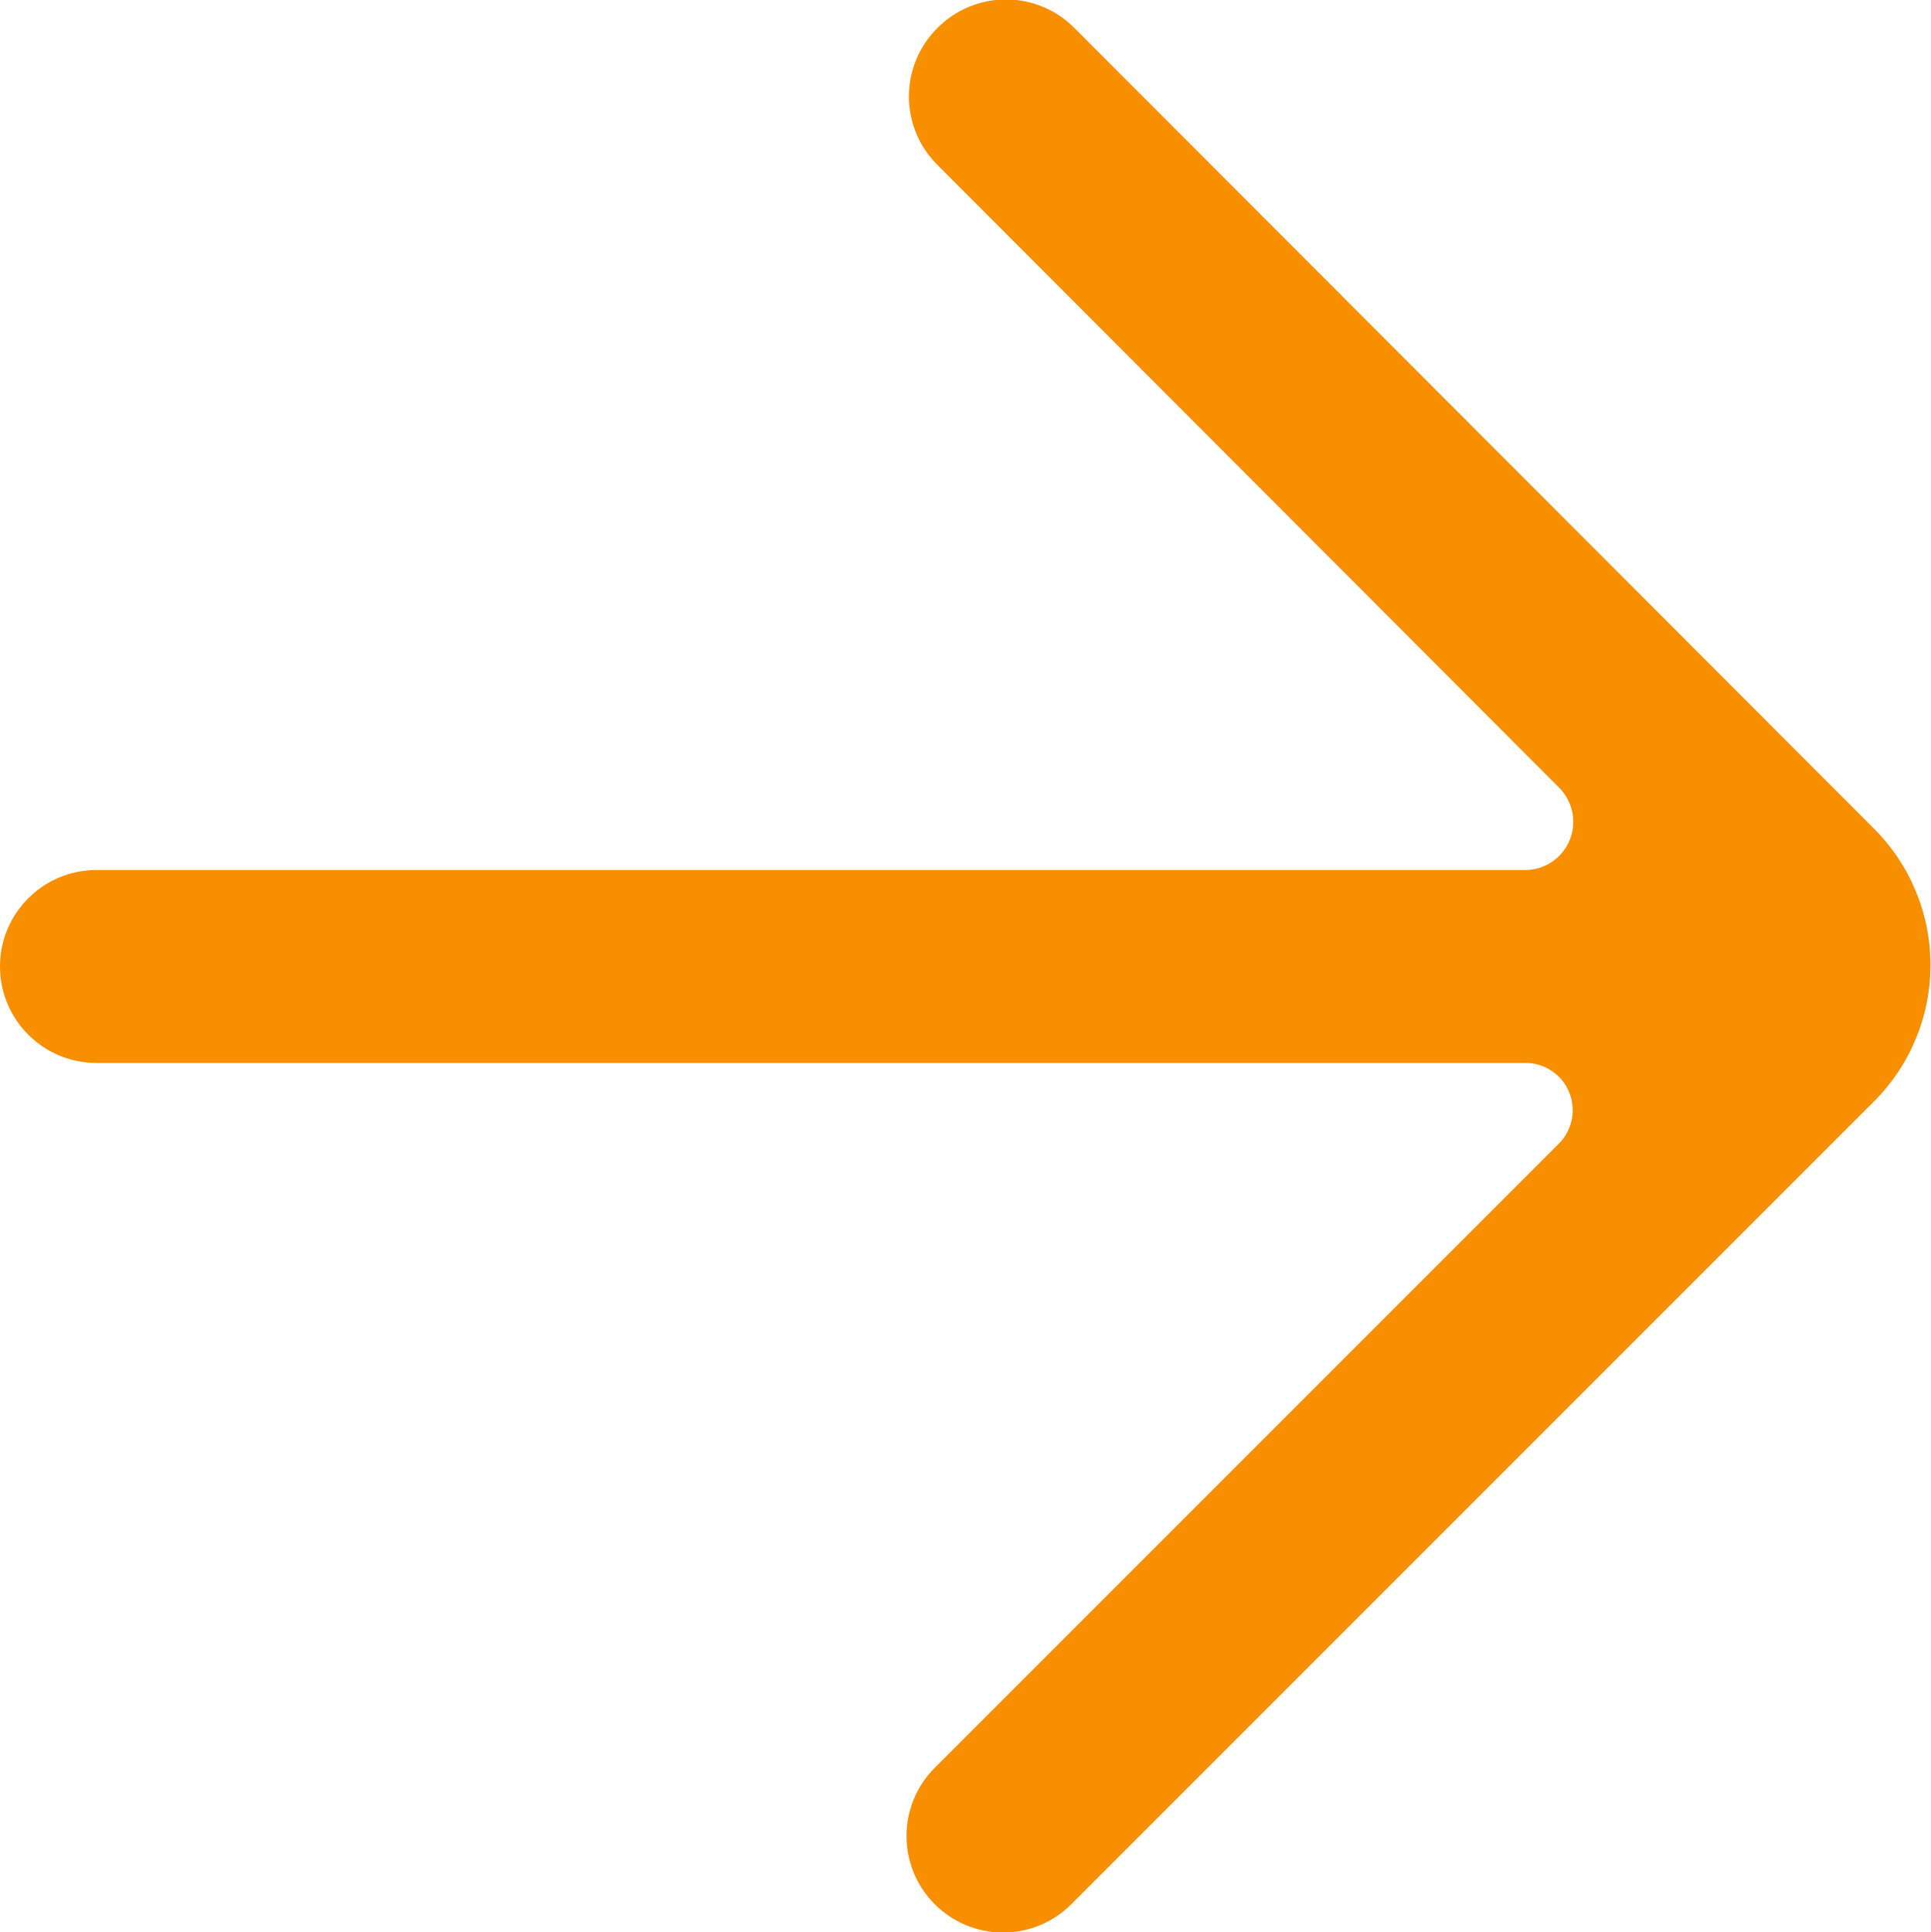
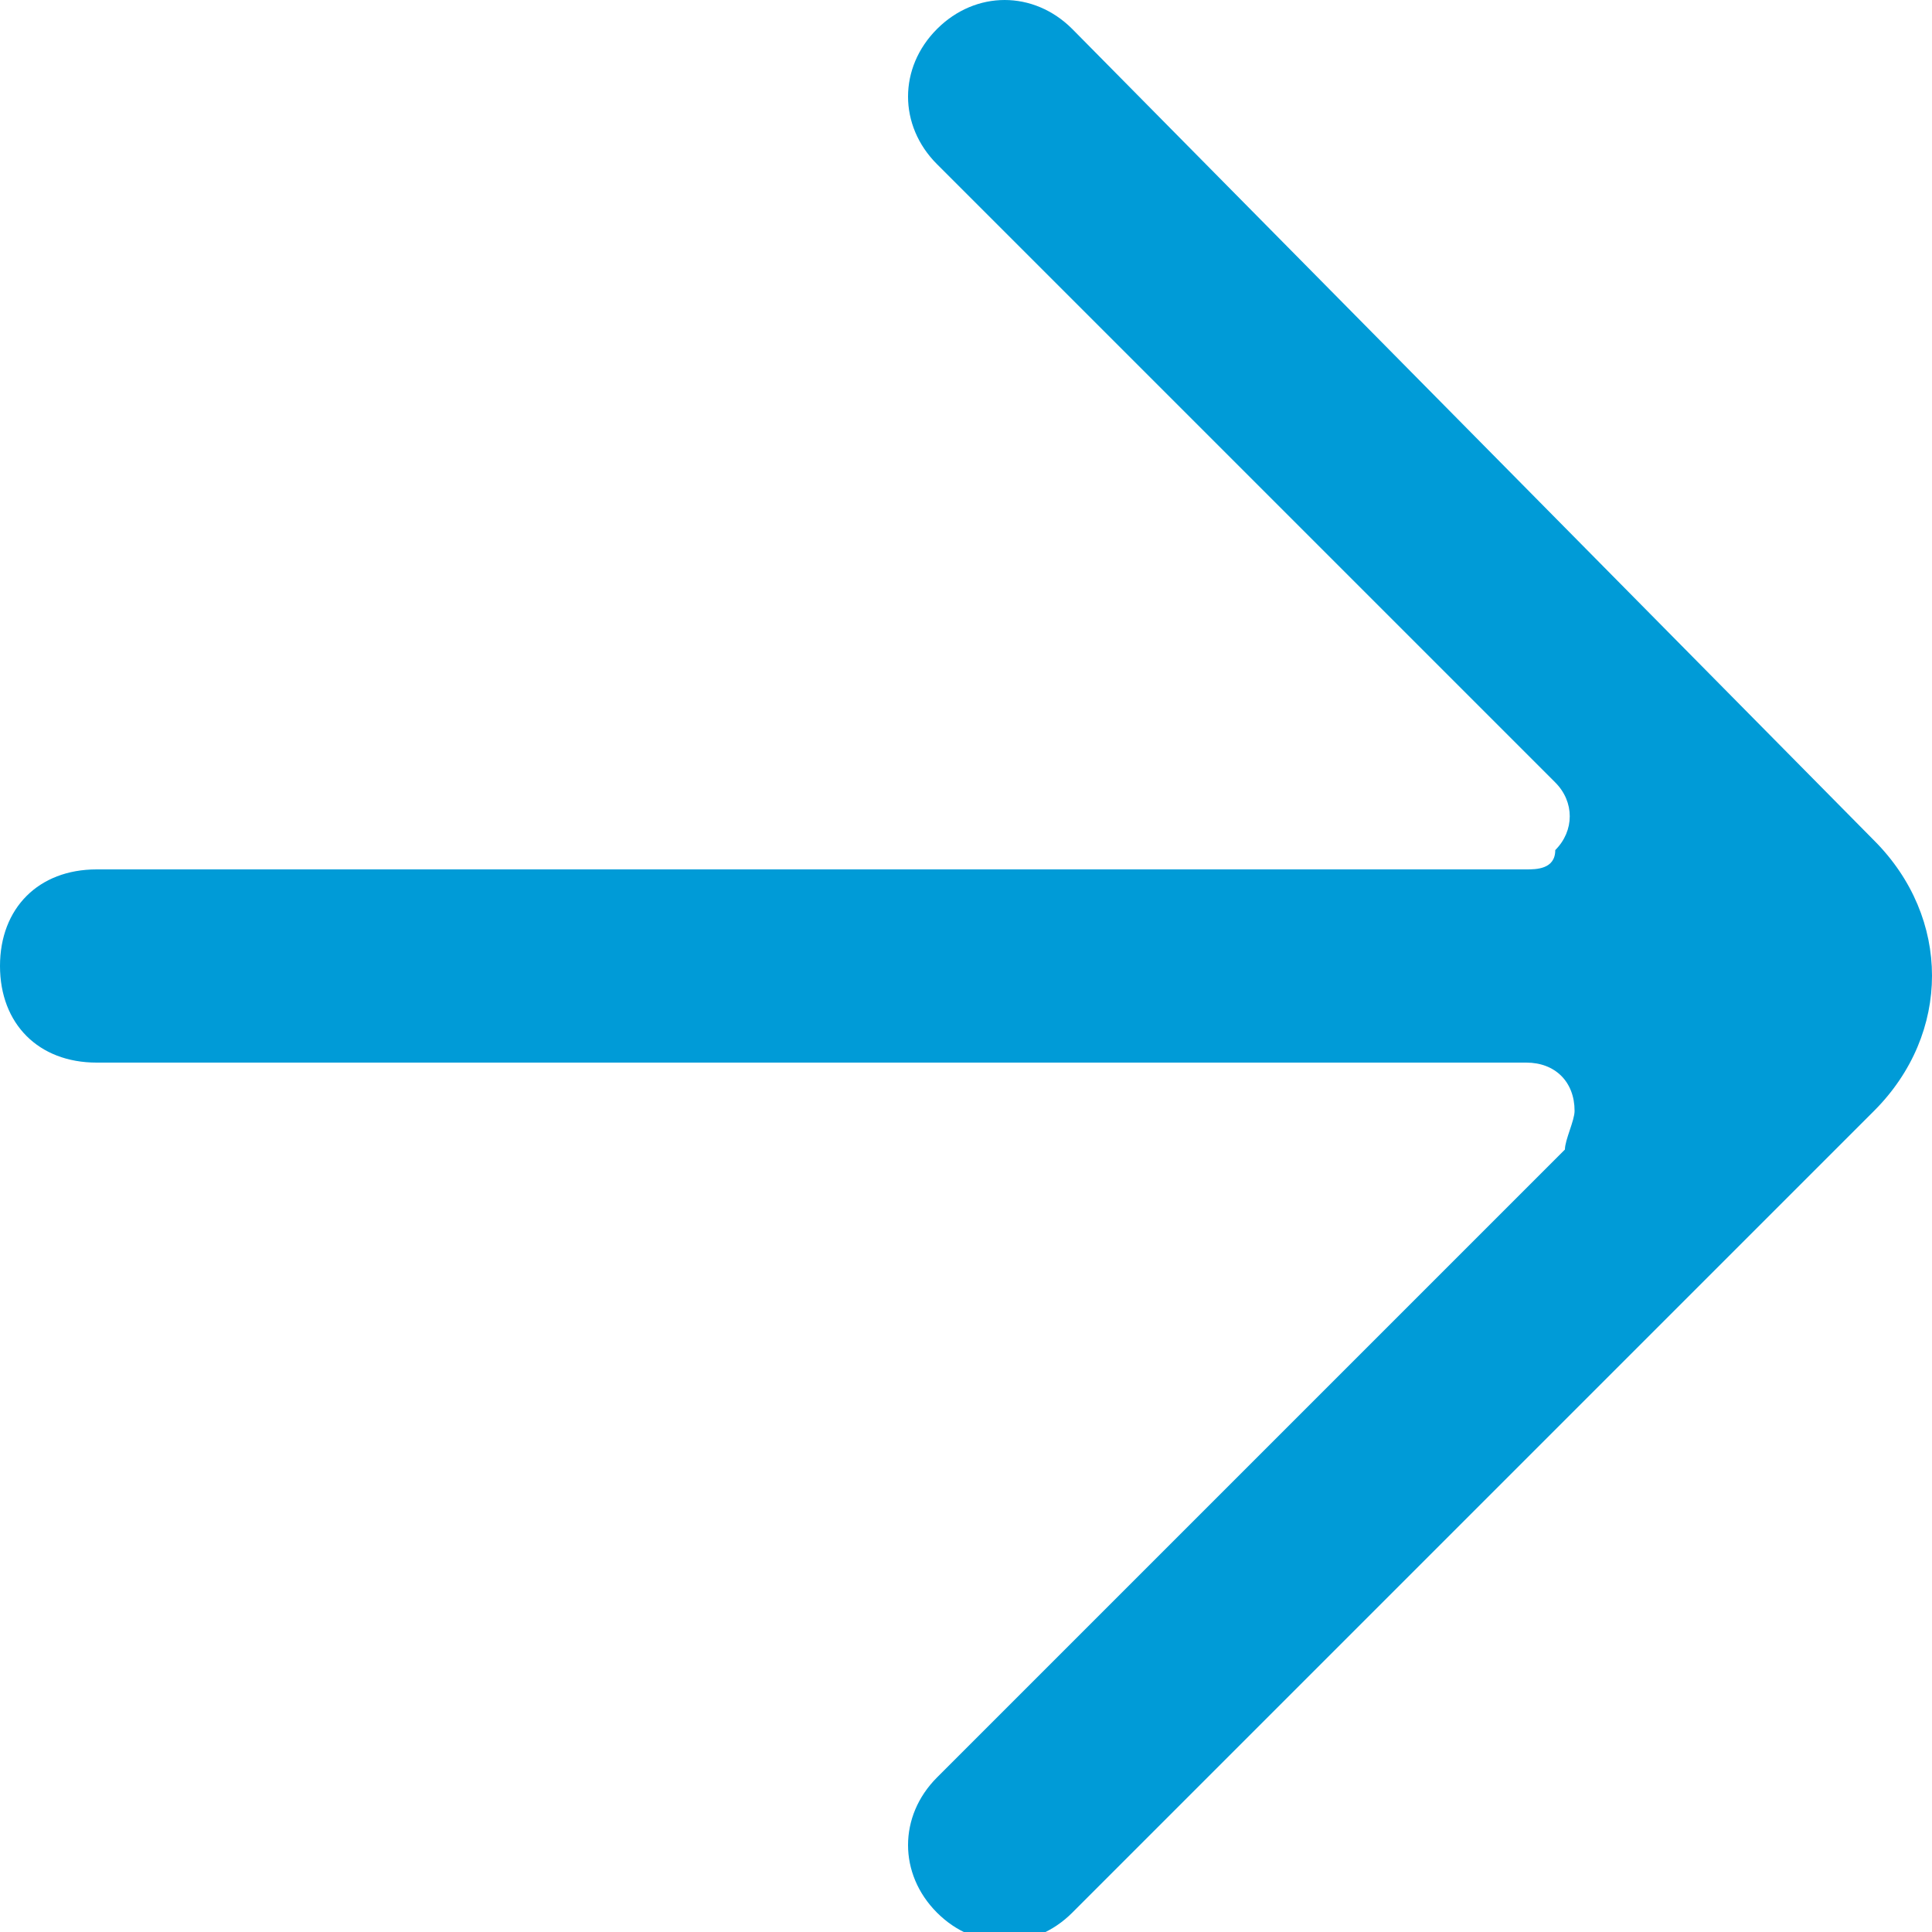
- <svg xmlns="http://www.w3.org/2000/svg" viewBox="0 0 20.02 20.03">
-   <defs>
-     <style>.cls-1{fill:#f78f00;}</style>
-   </defs>
-   <g id="Layer_2" data-name="Layer 2">
-     <g id="Layer_1-2" data-name="Layer 1">
-       <path id="arrow_right" class="cls-1" d="M11.14.29a1,1,0,0,0-1.42,0h0a1,1,0,0,0,0,1.42l6.44,6.45a.5.5,0,0,1-.35.86H1a1,1,0,0,0-1,1H0a1,1,0,0,0,1,1H15.81a.49.49,0,0,1,.35.84L9.69,18.33a1,1,0,0,0,0,1.41h0a1,1,0,0,0,1.42,0l8.32-8.32h0a2,2,0,0,0,0-2.83Z" />
+ <svg xmlns="http://www.w3.org/2000/svg" version="1.1" id="Layer_1" x="0px" y="0px" viewBox="0 0 20 20" style="enable-background:new 0 0 20 20;" xml:space="preserve">
+   <style type="text/css">
+ 	.st0{fill:#009BD7;}
+ </style>
+   <g id="Layer_2_1_">
+     <g id="Layer_1-2">
+       <path id="arrow_right" class="st0" d="M11.1,0.3c-0.4-0.4-1-0.4-1.4,0c0,0,0,0,0,0l0,0c-0.4,0.4-0.4,1,0,1.4c0,0,0,0,0,0l6.4,6.4    c0.2,0.2,0.2,0.5,0,0.7C16.1,9,15.9,9,15.8,9H1c-0.6,0-1,0.4-1,1l0,0c0,0.6,0.4,1,1,1h14.8c0.3,0,0.5,0.2,0.5,0.5    c0,0.1-0.1,0.3-0.1,0.4l-6.5,6.5c-0.4,0.4-0.4,1,0,1.4l0,0c0.4,0.4,1,0.4,1.4,0c0,0,0,0,0,0l8.3-8.3l0,0c0.8-0.8,0.8-2,0-2.8    c0,0,0,0,0,0L11.1,0.3z" />
    </g>
  </g>
</svg>
